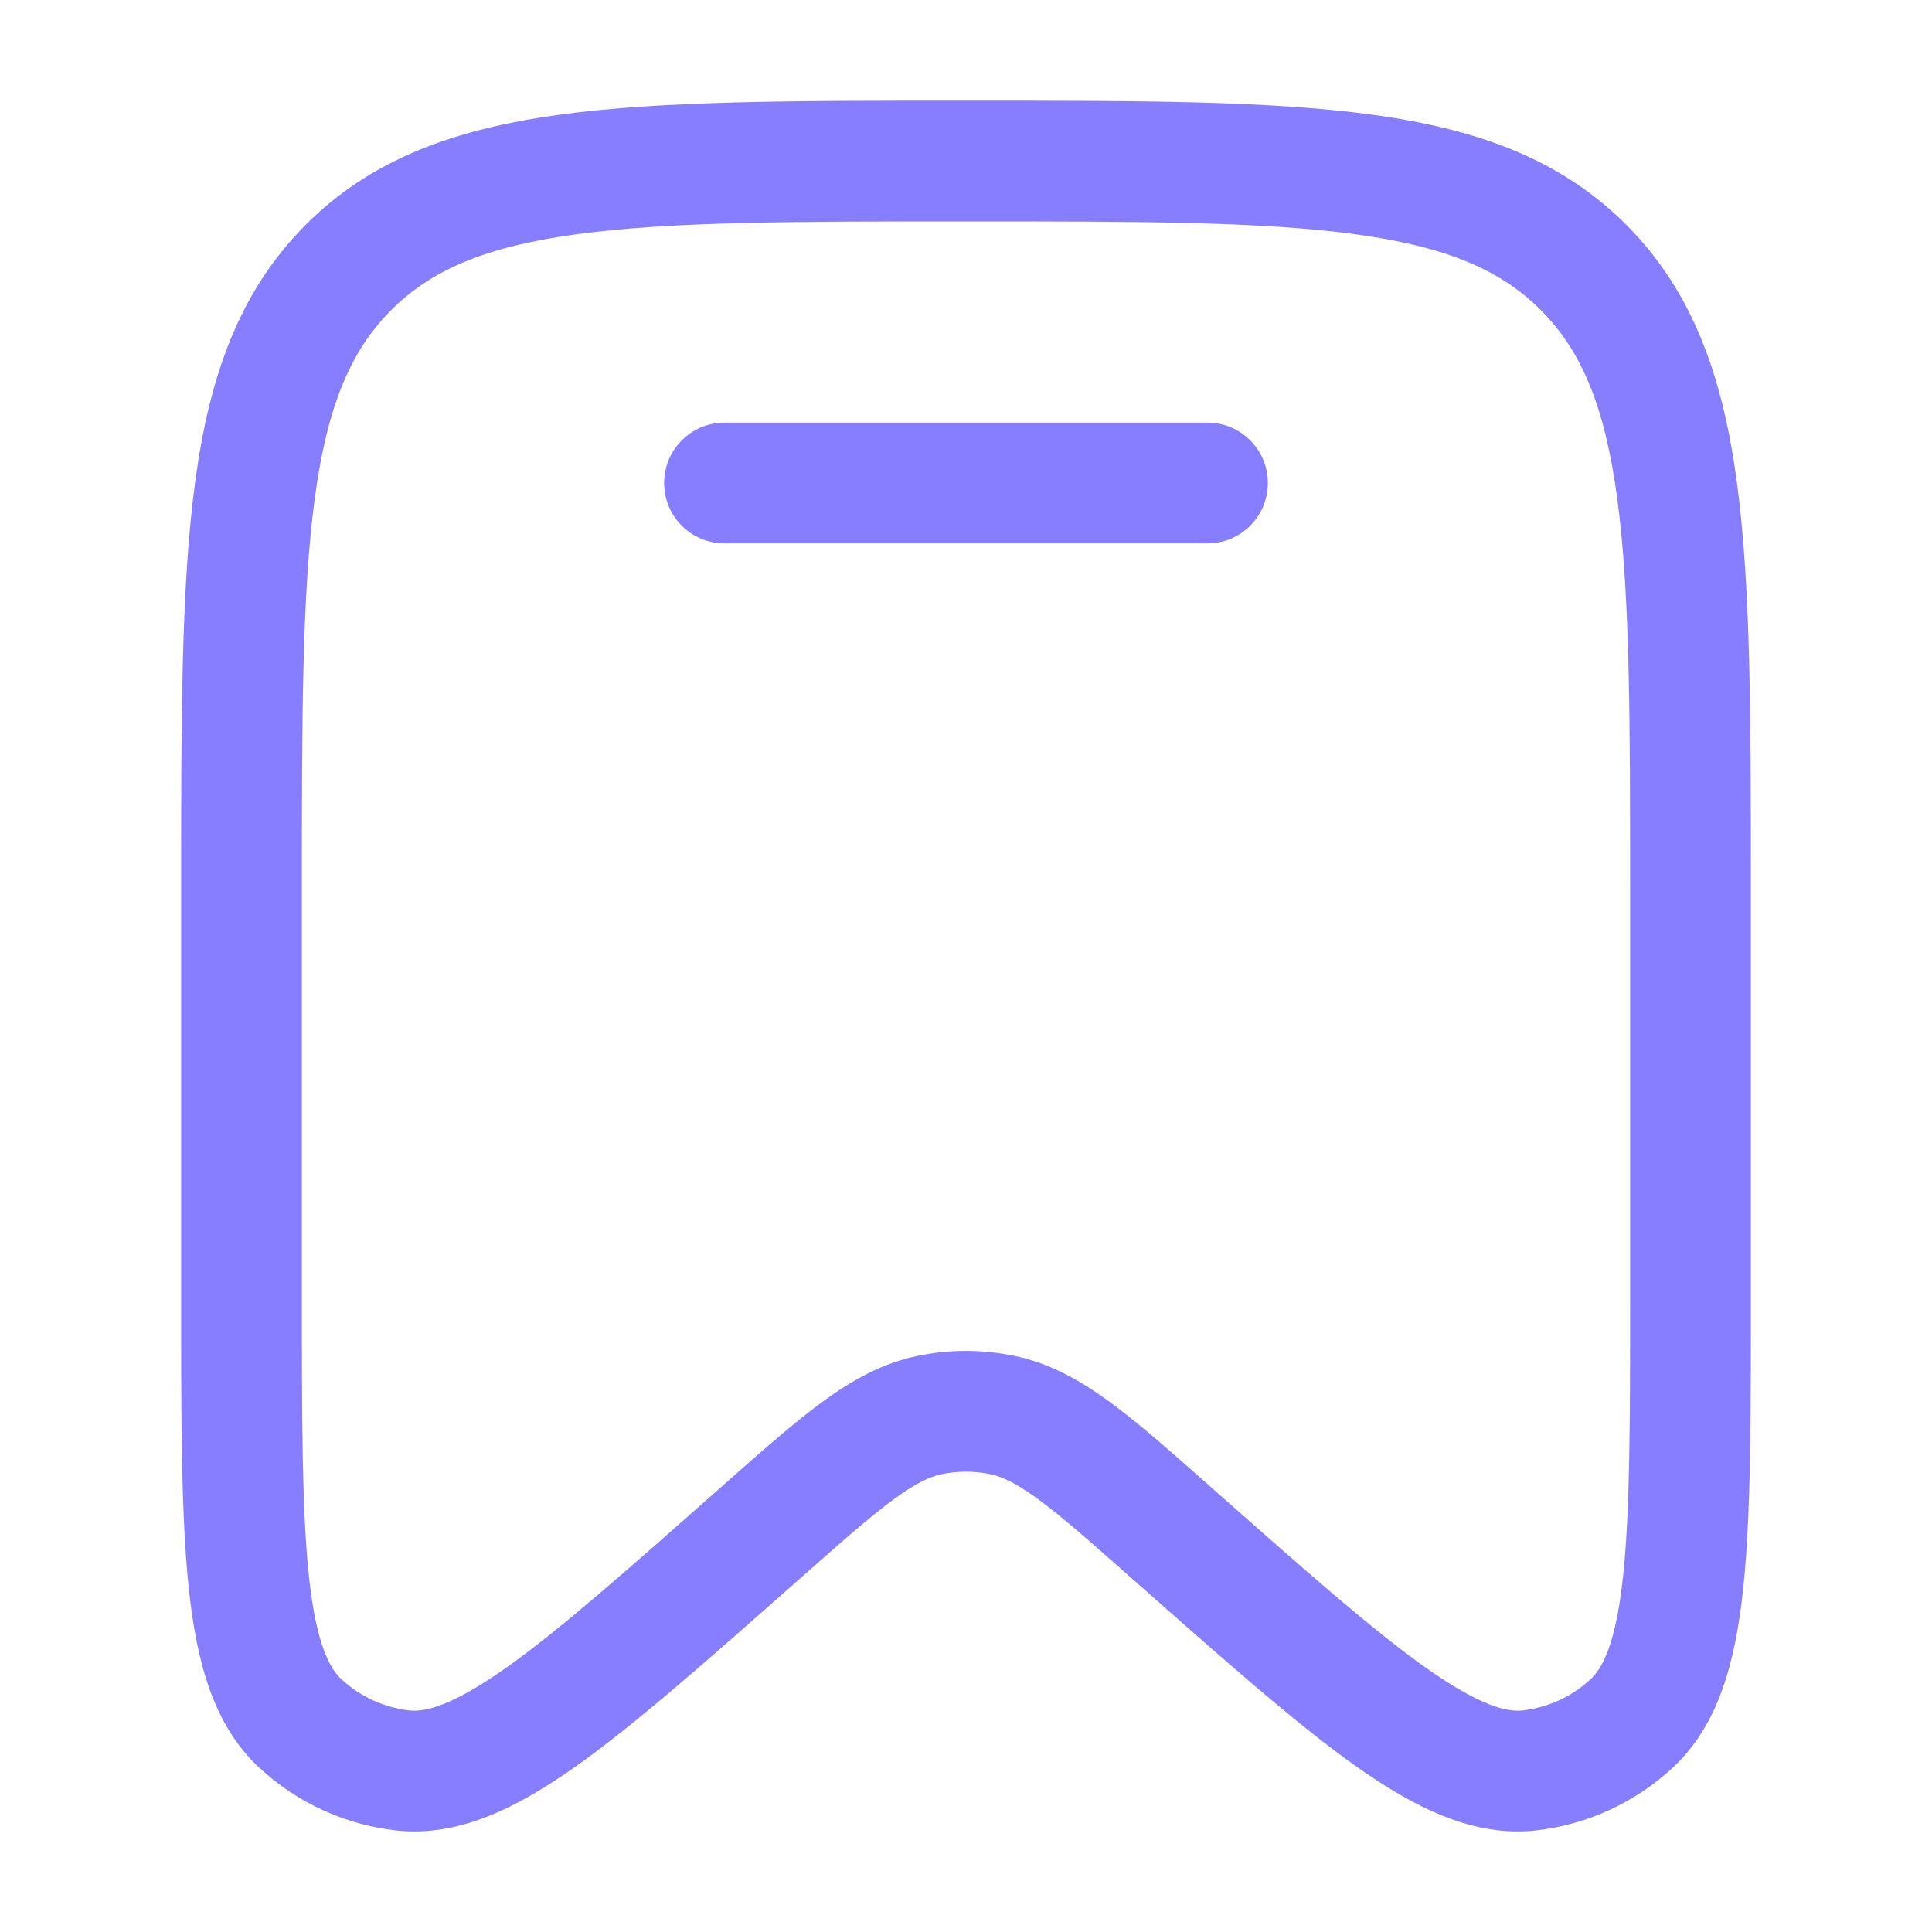
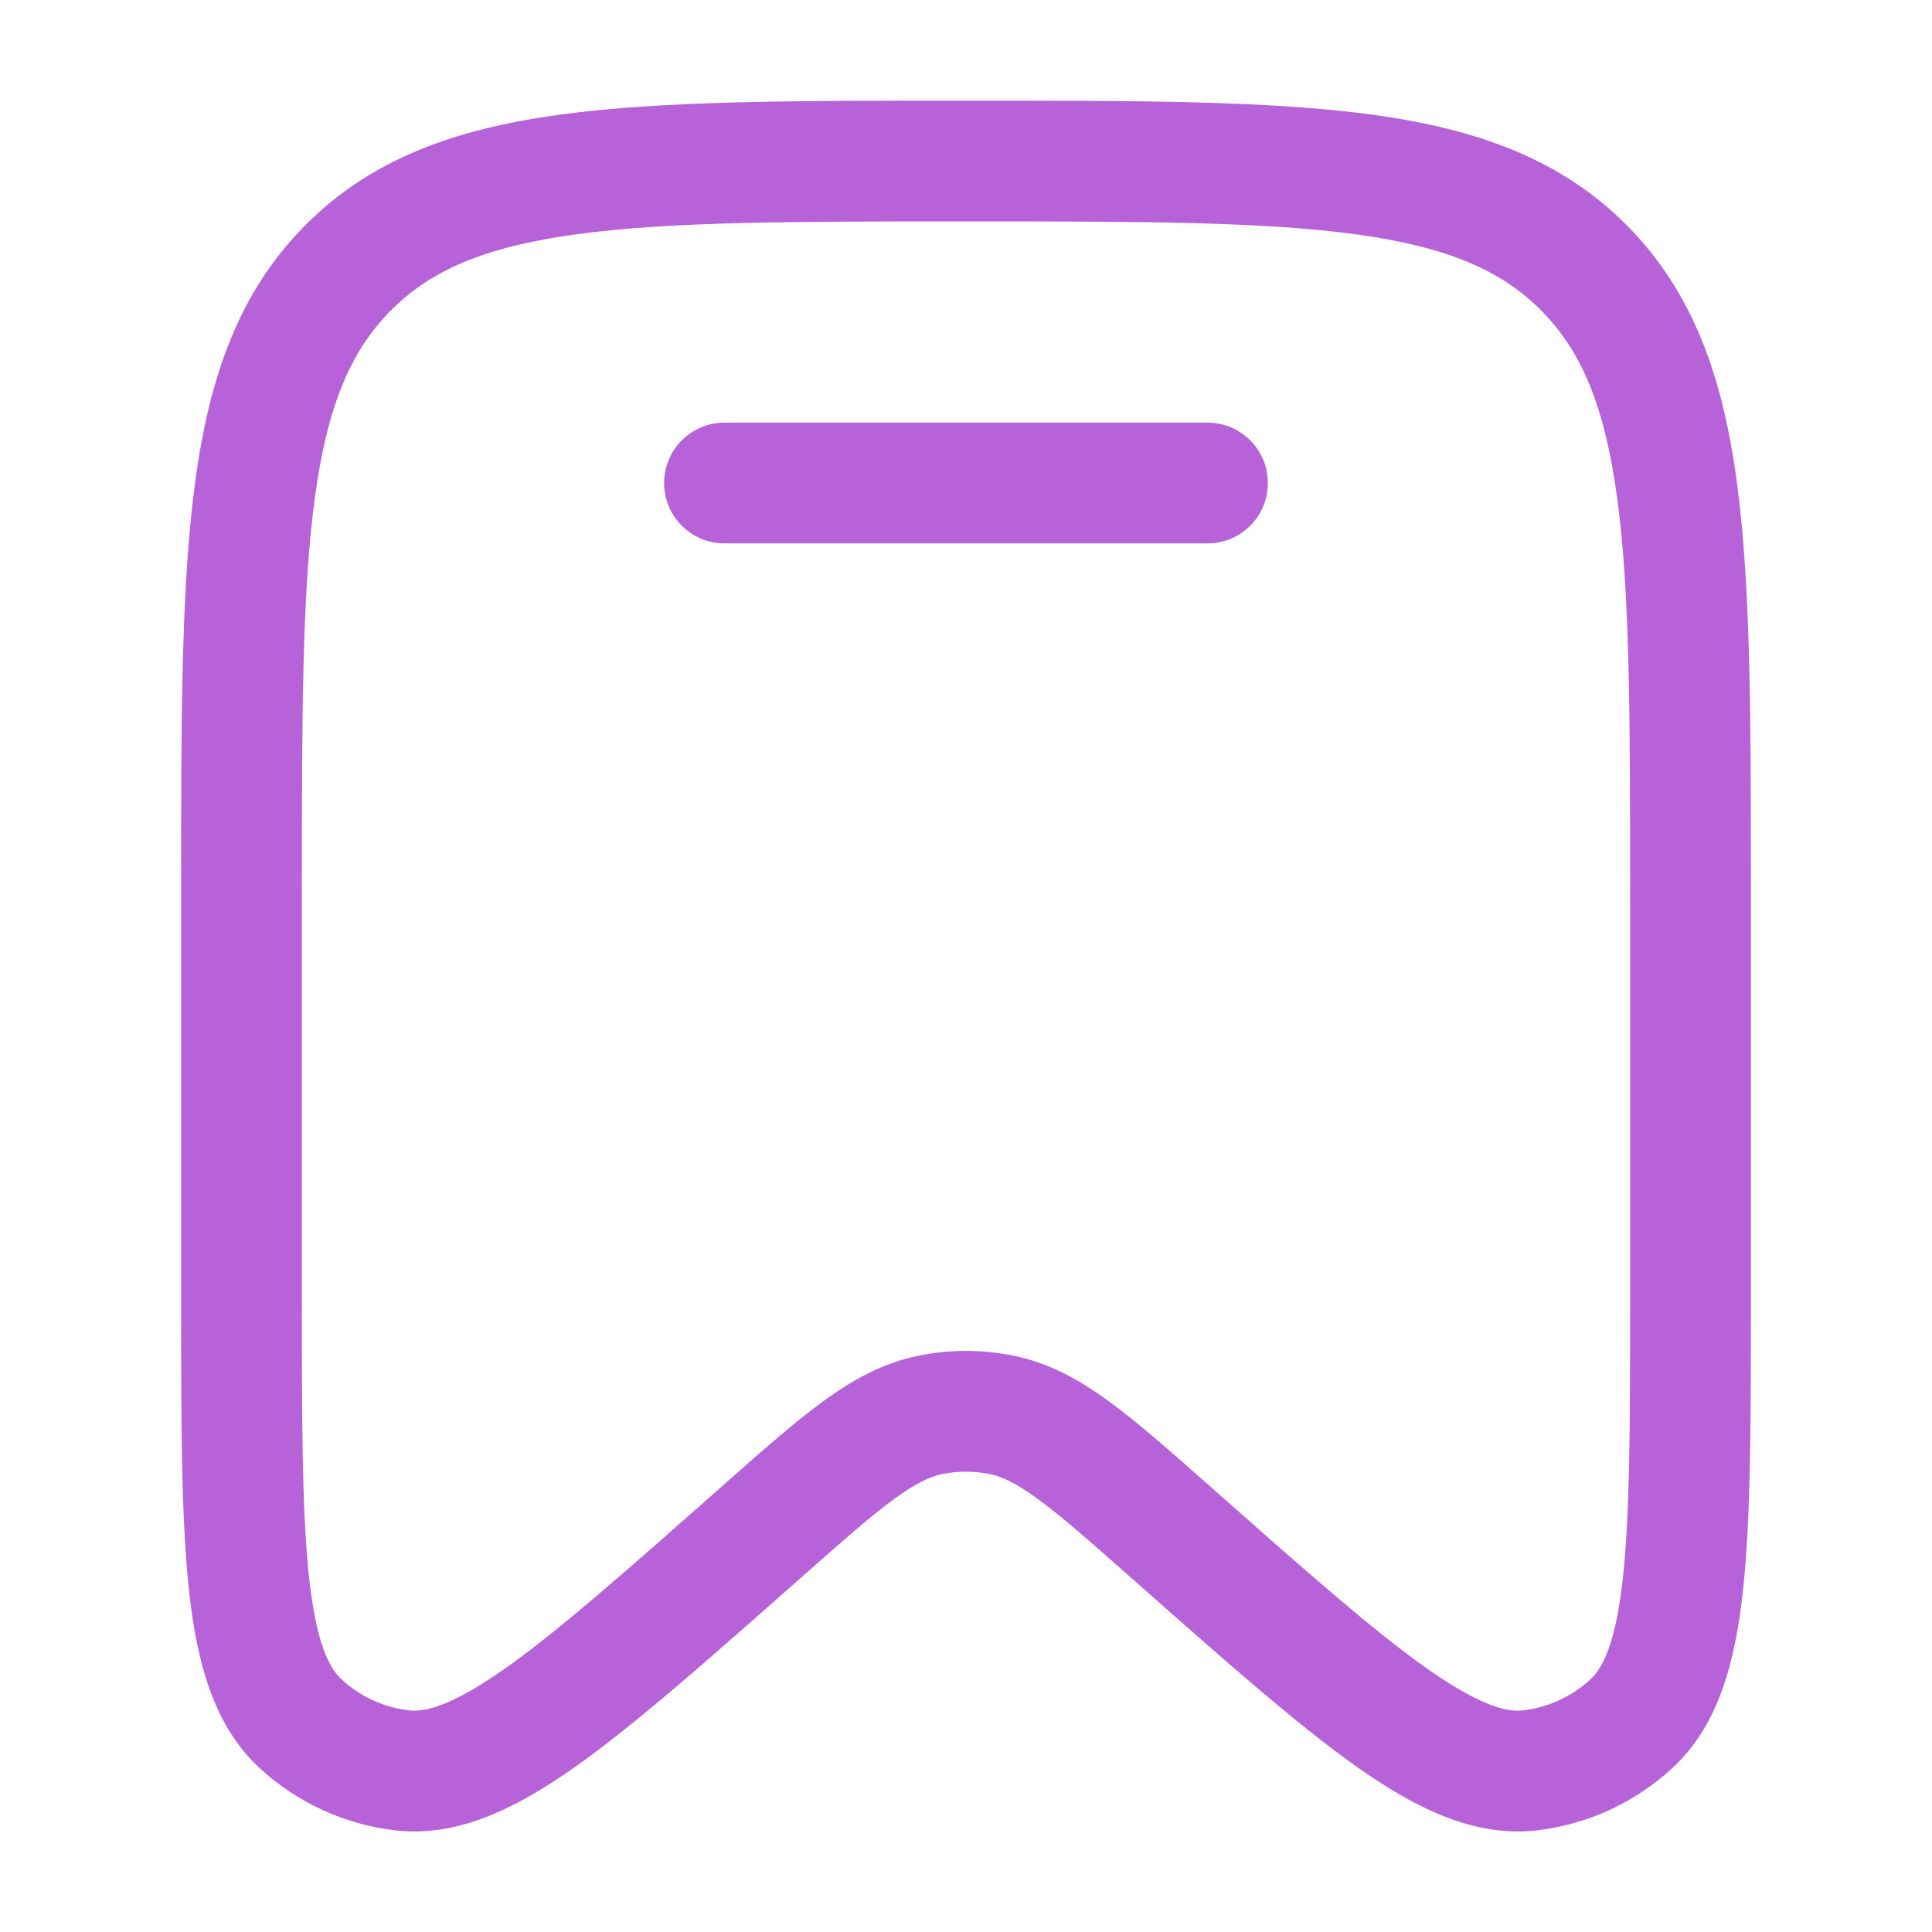
<svg xmlns="http://www.w3.org/2000/svg" width="20" height="20" viewBox="0 0 20 20" fill="none">
-   <path d="M7.5 4.375C7.155 4.375 6.875 4.655 6.875 5C6.875 5.346 7.155 5.625 7.5 5.625H12.5C12.845 5.625 13.125 5.346 13.125 5C13.125 4.655 12.845 4.375 12.5 4.375H7.5Z" fill="#877EFF" />
-   <path fill-rule="evenodd" clip-rule="evenodd" d="M9.952 1.042C8.225 1.042 6.864 1.042 5.801 1.186C4.709 1.335 3.838 1.646 3.154 2.338C2.471 3.029 2.164 3.906 2.018 5.006C1.875 6.08 1.875 7.454 1.875 9.201V13.45C1.875 14.706 1.875 15.7 1.955 16.449C2.034 17.189 2.204 17.857 2.688 18.303C3.077 18.662 3.568 18.887 4.093 18.948C4.749 19.023 5.362 18.709 5.966 18.282C6.576 17.849 7.317 17.194 8.252 16.367L8.283 16.34C8.716 15.957 9.009 15.698 9.254 15.519C9.491 15.346 9.635 15.283 9.757 15.259C9.917 15.227 10.083 15.227 10.243 15.259C10.365 15.283 10.509 15.346 10.746 15.519C10.991 15.698 11.284 15.957 11.717 16.34L11.748 16.367C12.683 17.194 13.424 17.849 14.034 18.282C14.638 18.709 15.251 19.023 15.907 18.948C16.432 18.887 16.923 18.662 17.312 18.303C17.796 17.857 17.966 17.189 18.045 16.449C18.125 15.7 18.125 14.706 18.125 13.45V9.201C18.125 7.454 18.125 6.08 17.982 5.006C17.836 3.906 17.529 3.029 16.846 2.338C16.162 1.646 15.291 1.335 14.199 1.186C13.136 1.042 11.775 1.042 10.048 1.042H9.952ZM4.043 3.217C4.457 2.798 5.019 2.554 5.969 2.425C6.939 2.293 8.214 2.292 10 2.292C11.786 2.292 13.061 2.293 14.031 2.425C14.981 2.554 15.543 2.798 15.957 3.217C16.372 3.636 16.615 4.207 16.743 5.171C16.874 6.153 16.875 7.444 16.875 9.248V13.409C16.875 14.715 16.874 15.642 16.802 16.317C16.728 17.008 16.592 17.267 16.465 17.384C16.27 17.564 16.025 17.676 15.765 17.706C15.598 17.725 15.32 17.66 14.757 17.262C14.208 16.873 13.518 16.263 12.546 15.404L12.524 15.384C12.118 15.025 11.781 14.727 11.484 14.51C11.173 14.283 10.859 14.108 10.49 14.034C10.166 13.968 9.834 13.968 9.51 14.034C9.141 14.108 8.827 14.283 8.516 14.51C8.219 14.727 7.882 15.025 7.476 15.384L7.454 15.404C6.482 16.263 5.792 16.873 5.243 17.262C4.68 17.66 4.402 17.725 4.235 17.706C3.975 17.676 3.73 17.564 3.535 17.384C3.408 17.267 3.272 17.008 3.198 16.317C3.126 15.642 3.125 14.715 3.125 13.409V9.248C3.125 7.444 3.126 6.153 3.257 5.171C3.385 4.207 3.628 3.636 4.043 3.217Z" fill="#877EFF" />
+   <path d="M7.5 4.375C7.155 4.375 6.875 4.655 6.875 5C6.875 5.346 7.155 5.625 7.5 5.625H12.5C12.845 5.625 13.125 5.346 13.125 5C13.125 4.655 12.845 4.375 12.5 4.375H7.5Z" fill="#b862d9" />
+   <path fill-rule="evenodd" clip-rule="evenodd" d="M9.952 1.042C8.225 1.042 6.864 1.042 5.801 1.186C4.709 1.335 3.838 1.646 3.154 2.338C2.471 3.029 2.164 3.906 2.018 5.006C1.875 6.08 1.875 7.454 1.875 9.201V13.45C1.875 14.706 1.875 15.7 1.955 16.449C2.034 17.189 2.204 17.857 2.688 18.303C3.077 18.662 3.568 18.887 4.093 18.948C4.749 19.023 5.362 18.709 5.966 18.282C6.576 17.849 7.317 17.194 8.252 16.367L8.283 16.34C8.716 15.957 9.009 15.698 9.254 15.519C9.491 15.346 9.635 15.283 9.757 15.259C9.917 15.227 10.083 15.227 10.243 15.259C10.365 15.283 10.509 15.346 10.746 15.519C10.991 15.698 11.284 15.957 11.717 16.34L11.748 16.367C12.683 17.194 13.424 17.849 14.034 18.282C14.638 18.709 15.251 19.023 15.907 18.948C16.432 18.887 16.923 18.662 17.312 18.303C17.796 17.857 17.966 17.189 18.045 16.449C18.125 15.7 18.125 14.706 18.125 13.45V9.201C18.125 7.454 18.125 6.08 17.982 5.006C17.836 3.906 17.529 3.029 16.846 2.338C16.162 1.646 15.291 1.335 14.199 1.186C13.136 1.042 11.775 1.042 10.048 1.042H9.952ZM4.043 3.217C4.457 2.798 5.019 2.554 5.969 2.425C6.939 2.293 8.214 2.292 10 2.292C11.786 2.292 13.061 2.293 14.031 2.425C14.981 2.554 15.543 2.798 15.957 3.217C16.372 3.636 16.615 4.207 16.743 5.171C16.874 6.153 16.875 7.444 16.875 9.248V13.409C16.875 14.715 16.874 15.642 16.802 16.317C16.728 17.008 16.592 17.267 16.465 17.384C16.27 17.564 16.025 17.676 15.765 17.706C15.598 17.725 15.32 17.66 14.757 17.262C14.208 16.873 13.518 16.263 12.546 15.404L12.524 15.384C12.118 15.025 11.781 14.727 11.484 14.51C11.173 14.283 10.859 14.108 10.49 14.034C10.166 13.968 9.834 13.968 9.51 14.034C9.141 14.108 8.827 14.283 8.516 14.51C8.219 14.727 7.882 15.025 7.476 15.384L7.454 15.404C6.482 16.263 5.792 16.873 5.243 17.262C4.68 17.66 4.402 17.725 4.235 17.706C3.975 17.676 3.73 17.564 3.535 17.384C3.408 17.267 3.272 17.008 3.198 16.317C3.126 15.642 3.125 14.715 3.125 13.409V9.248C3.125 7.444 3.126 6.153 3.257 5.171C3.385 4.207 3.628 3.636 4.043 3.217Z" fill="#b862d9" />
</svg>
